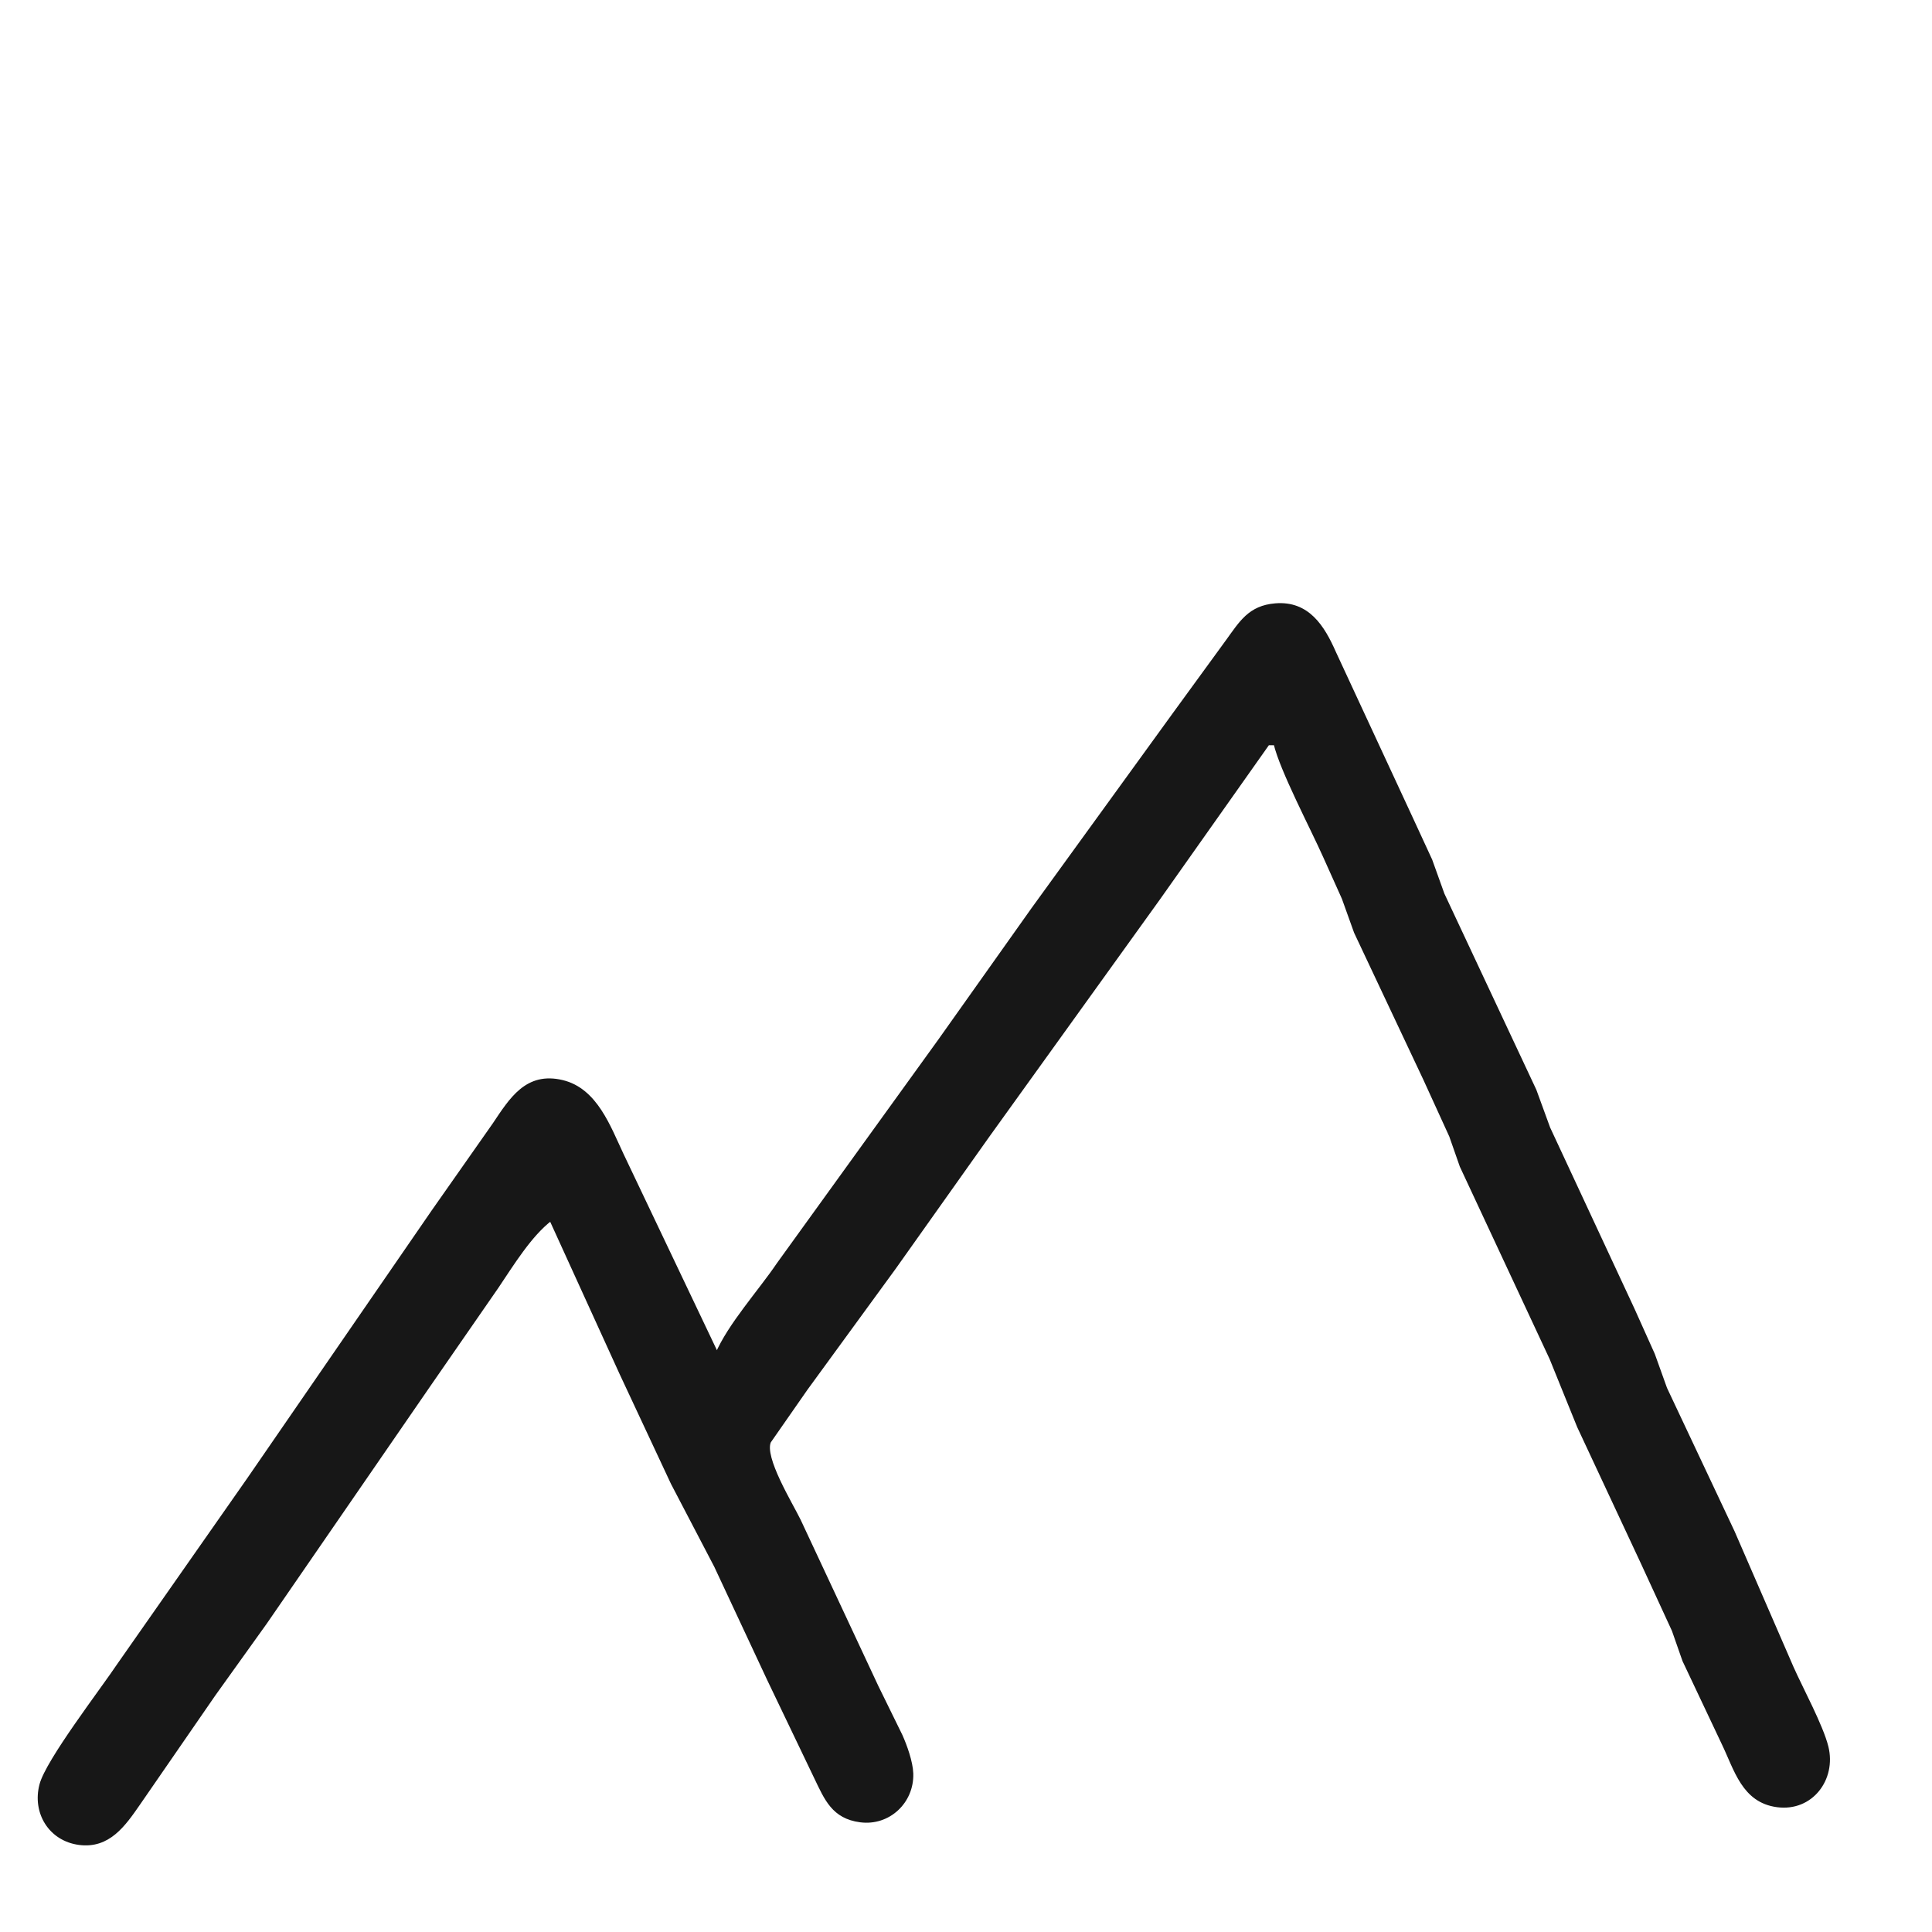
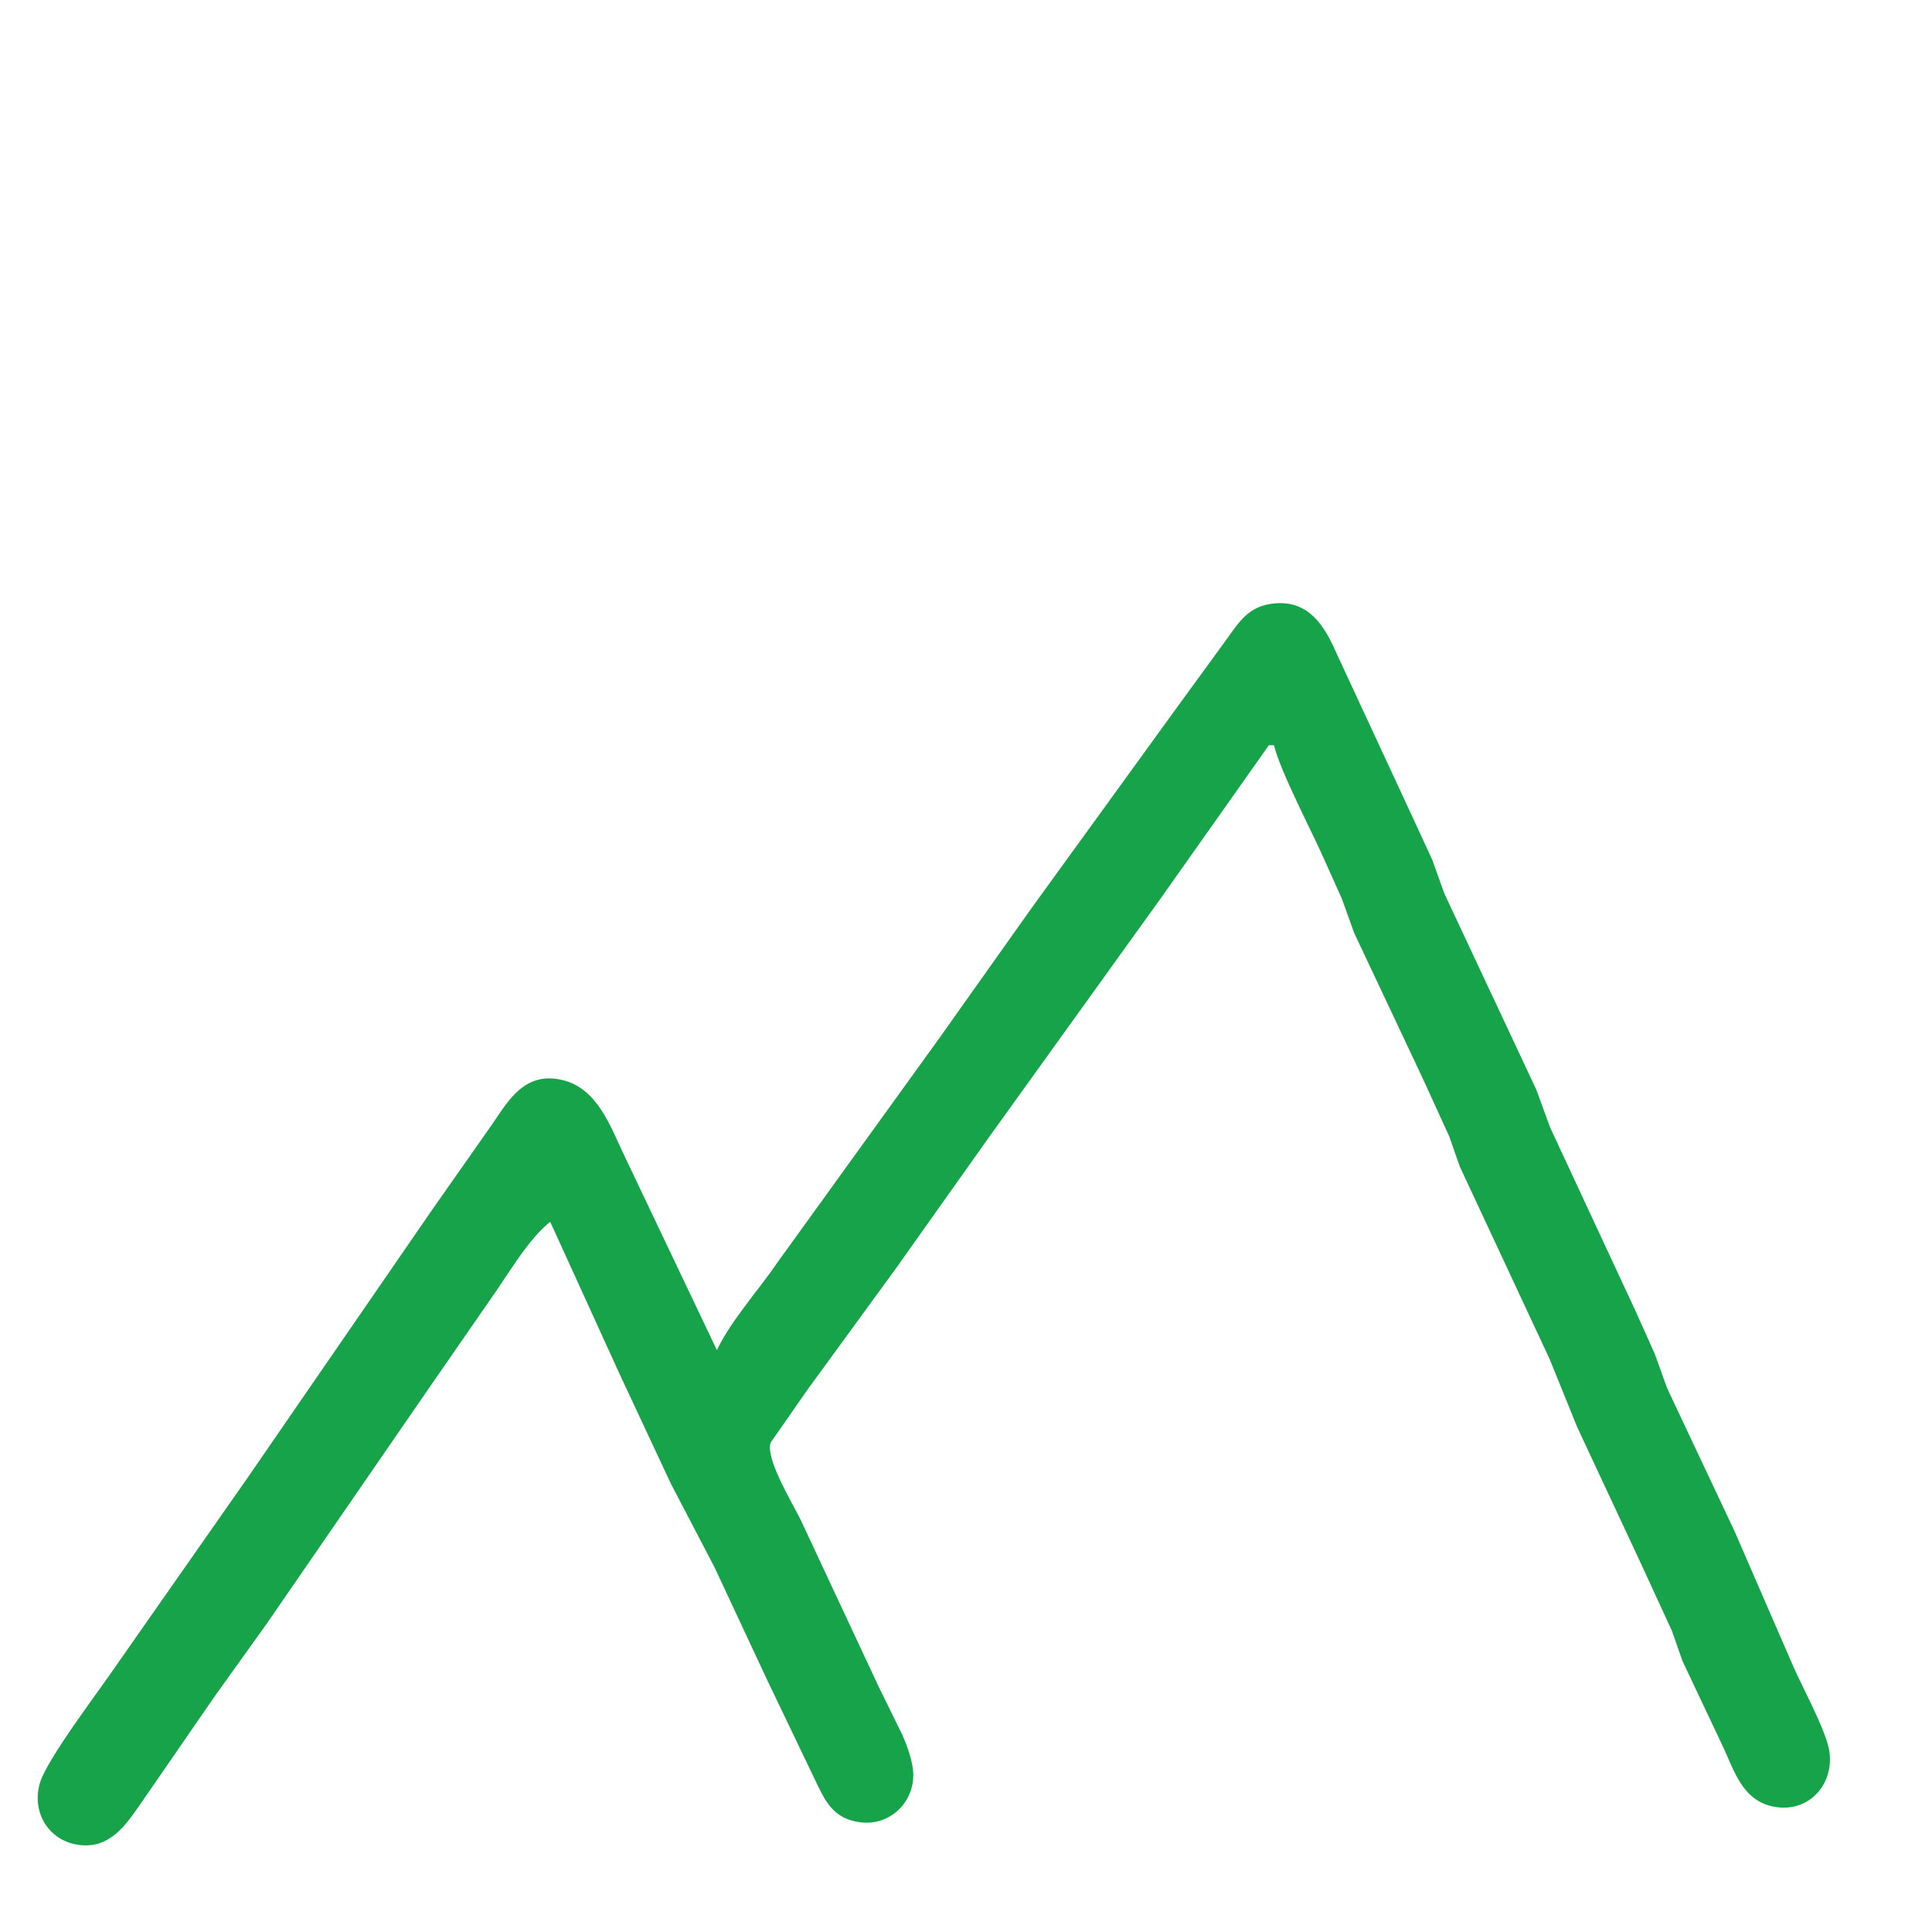
<svg xmlns="http://www.w3.org/2000/svg" width="1.707in" height="1.707in" viewBox="0 0 512 512">
-   <path id="Selection #1" fill="#171717" stroke="#171717" stroke-width="1" d="M 190.00,359.00            C 193.33,351.15 201.39,342.30 206.33,335.00              206.33,335.00 248.98,275.91 248.98,275.91              248.98,275.91 273.74,241.00 273.74,241.00              273.74,241.00 311.42,189.00 311.42,189.00              311.42,189.00 325.26,170.00 325.26,170.00              328.88,165.02 331.18,160.95 338.00,160.39              346.58,159.69 350.56,166.14 353.58,173.00              353.58,173.00 374.00,217.00 374.00,217.00              374.00,217.00 379.08,228.00 379.08,228.00              379.08,228.00 382.31,237.00 382.31,237.00              382.31,237.00 406.69,289.00 406.69,289.00              406.69,289.00 410.34,299.00 410.34,299.00              410.34,299.00 432.69,347.00 432.69,347.00              432.69,347.00 438.08,359.00 438.08,359.00              438.08,359.00 441.31,368.00 441.31,368.00              441.31,368.00 459.22,406.00 459.22,406.00              459.22,406.00 474.86,442.00 474.86,442.00              477.33,447.55 482.70,457.45 484.06,463.00              486.12,471.42 480.00,479.62 471.00,478.43              462.04,477.25 460.07,468.88 456.74,462.00              456.74,462.00 446.34,440.00 446.34,440.00              446.34,440.00 443.54,432.00 443.54,432.00              443.54,432.00 435.25,414.00 435.25,414.00              435.25,414.00 418.43,378.00 418.43,378.00              418.43,378.00 411.14,360.00 411.14,360.00              411.14,360.00 387.34,309.00 387.34,309.00              387.34,309.00 384.54,301.00 384.54,301.00              384.54,301.00 377.69,286.00 377.69,286.00              377.69,286.00 359.31,247.00 359.31,247.00              359.31,247.00 356.08,238.00 356.08,238.00              356.08,238.00 351.14,227.00 351.14,227.00              347.75,219.38 339.65,204.04 338.00,197.00              338.00,197.00 336.00,197.00 336.00,197.00              336.00,197.00 307.04,238.00 307.04,238.00              307.04,238.00 261.74,301.00 261.74,301.00              261.74,301.00 236.98,335.91 236.98,335.91              236.98,335.91 213.58,368.00 213.58,368.00              213.58,368.00 203.83,382.00 203.83,382.00              201.95,386.25 209.59,398.56 211.74,403.00              211.74,403.00 232.31,447.00 232.31,447.00              232.31,447.00 238.69,460.00 238.69,460.00              239.92,462.76 241.43,466.98 241.53,470.00              241.77,477.46 235.47,483.42 228.00,482.43              220.87,481.49 218.97,476.71 216.22,471.00              216.22,471.00 203.76,445.00 203.76,445.00              203.76,445.00 189.74,415.00 189.74,415.00              189.74,415.00 178.25,393.00 178.25,393.00              178.25,393.00 164.69,364.00 164.69,364.00              164.69,364.00 146.00,323.00 146.00,323.00              140.47,327.17 135.61,335.15 131.67,341.00              131.67,341.00 113.67,367.00 113.67,367.00              113.67,367.00 70.28,430.00 70.28,430.00              70.28,430.00 56.67,449.00 56.67,449.00              56.67,449.00 36.66,478.00 36.66,478.00              32.80,483.57 28.74,489.45 21.00,488.43              13.34,487.42 9.03,480.32 10.95,473.00              12.64,466.59 27.09,447.86 31.67,441.00              31.67,441.00 65.96,392.00 65.96,392.00              65.96,392.00 114.86,321.00 114.86,321.00              114.86,321.00 131.00,298.00 131.00,298.00              135.47,291.34 139.61,284.48 149.00,286.72              157.86,288.84 161.32,298.67 164.78,306.00              164.78,306.00 190.00,359.00 190.00,359.00 Z" />
+   <path id="Selection #1" fill="#16a34a" stroke="#16a34a" stroke-width="1" d="M 190.00,359.00            C 193.33,351.15 201.39,342.30 206.33,335.00              206.33,335.00 248.98,275.91 248.98,275.91              248.98,275.91 273.74,241.00 273.74,241.00              273.74,241.00 311.42,189.00 311.42,189.00              311.42,189.00 325.26,170.00 325.26,170.00              328.88,165.02 331.18,160.95 338.00,160.39              346.58,159.69 350.56,166.14 353.58,173.00              353.58,173.00 374.00,217.00 374.00,217.00              374.00,217.00 379.08,228.00 379.08,228.00              379.08,228.00 382.31,237.00 382.31,237.00              382.31,237.00 406.69,289.00 406.69,289.00              406.69,289.00 410.34,299.00 410.34,299.00              410.34,299.00 432.69,347.00 432.69,347.00              432.69,347.00 438.08,359.00 438.08,359.00              438.08,359.00 441.31,368.00 441.31,368.00              441.31,368.00 459.22,406.00 459.22,406.00              459.22,406.00 474.86,442.00 474.86,442.00              477.33,447.55 482.70,457.45 484.06,463.00              486.12,471.42 480.00,479.62 471.00,478.43              462.04,477.25 460.07,468.88 456.74,462.00              456.74,462.00 446.34,440.00 446.34,440.00              446.34,440.00 443.54,432.00 443.54,432.00              443.54,432.00 435.25,414.00 435.25,414.00              435.25,414.00 418.43,378.00 418.43,378.00              418.43,378.00 411.14,360.00 411.14,360.00              411.14,360.00 387.34,309.00 387.34,309.00              387.34,309.00 384.54,301.00 384.54,301.00              384.54,301.00 377.69,286.00 377.69,286.00              377.69,286.00 359.31,247.00 359.31,247.00              359.31,247.00 356.08,238.00 356.08,238.00              356.08,238.00 351.14,227.00 351.14,227.00              347.75,219.38 339.65,204.04 338.00,197.00              338.00,197.00 336.00,197.00 336.00,197.00              336.00,197.00 307.04,238.00 307.04,238.00              307.04,238.00 261.74,301.00 261.74,301.00              261.74,301.00 236.98,335.91 236.98,335.91              236.98,335.91 213.58,368.00 213.58,368.00              213.58,368.00 203.83,382.00 203.83,382.00              201.95,386.25 209.59,398.56 211.74,403.00              211.74,403.00 232.31,447.00 232.31,447.00              232.31,447.00 238.69,460.00 238.69,460.00              239.92,462.76 241.43,466.98 241.53,470.00              241.77,477.46 235.47,483.42 228.00,482.43              220.87,481.49 218.97,476.71 216.22,471.00              216.22,471.00 203.76,445.00 203.76,445.00              203.76,445.00 189.74,415.00 189.74,415.00              189.74,415.00 178.25,393.00 178.25,393.00              178.25,393.00 164.69,364.00 164.69,364.00              164.69,364.00 146.00,323.00 146.00,323.00              140.47,327.17 135.61,335.15 131.67,341.00              131.67,341.00 113.67,367.00 113.67,367.00              113.67,367.00 70.28,430.00 70.28,430.00              70.28,430.00 56.67,449.00 56.67,449.00              56.67,449.00 36.66,478.00 36.66,478.00              32.80,483.57 28.74,489.45 21.00,488.43              13.34,487.42 9.03,480.32 10.95,473.00              12.64,466.59 27.09,447.86 31.67,441.00              31.67,441.00 65.96,392.00 65.96,392.00              65.96,392.00 114.86,321.00 114.86,321.00              114.86,321.00 131.00,298.00 131.00,298.00              135.47,291.34 139.61,284.48 149.00,286.72              157.86,288.84 161.32,298.67 164.78,306.00              164.78,306.00 190.00,359.00 190.00,359.00 Z" />
</svg>
